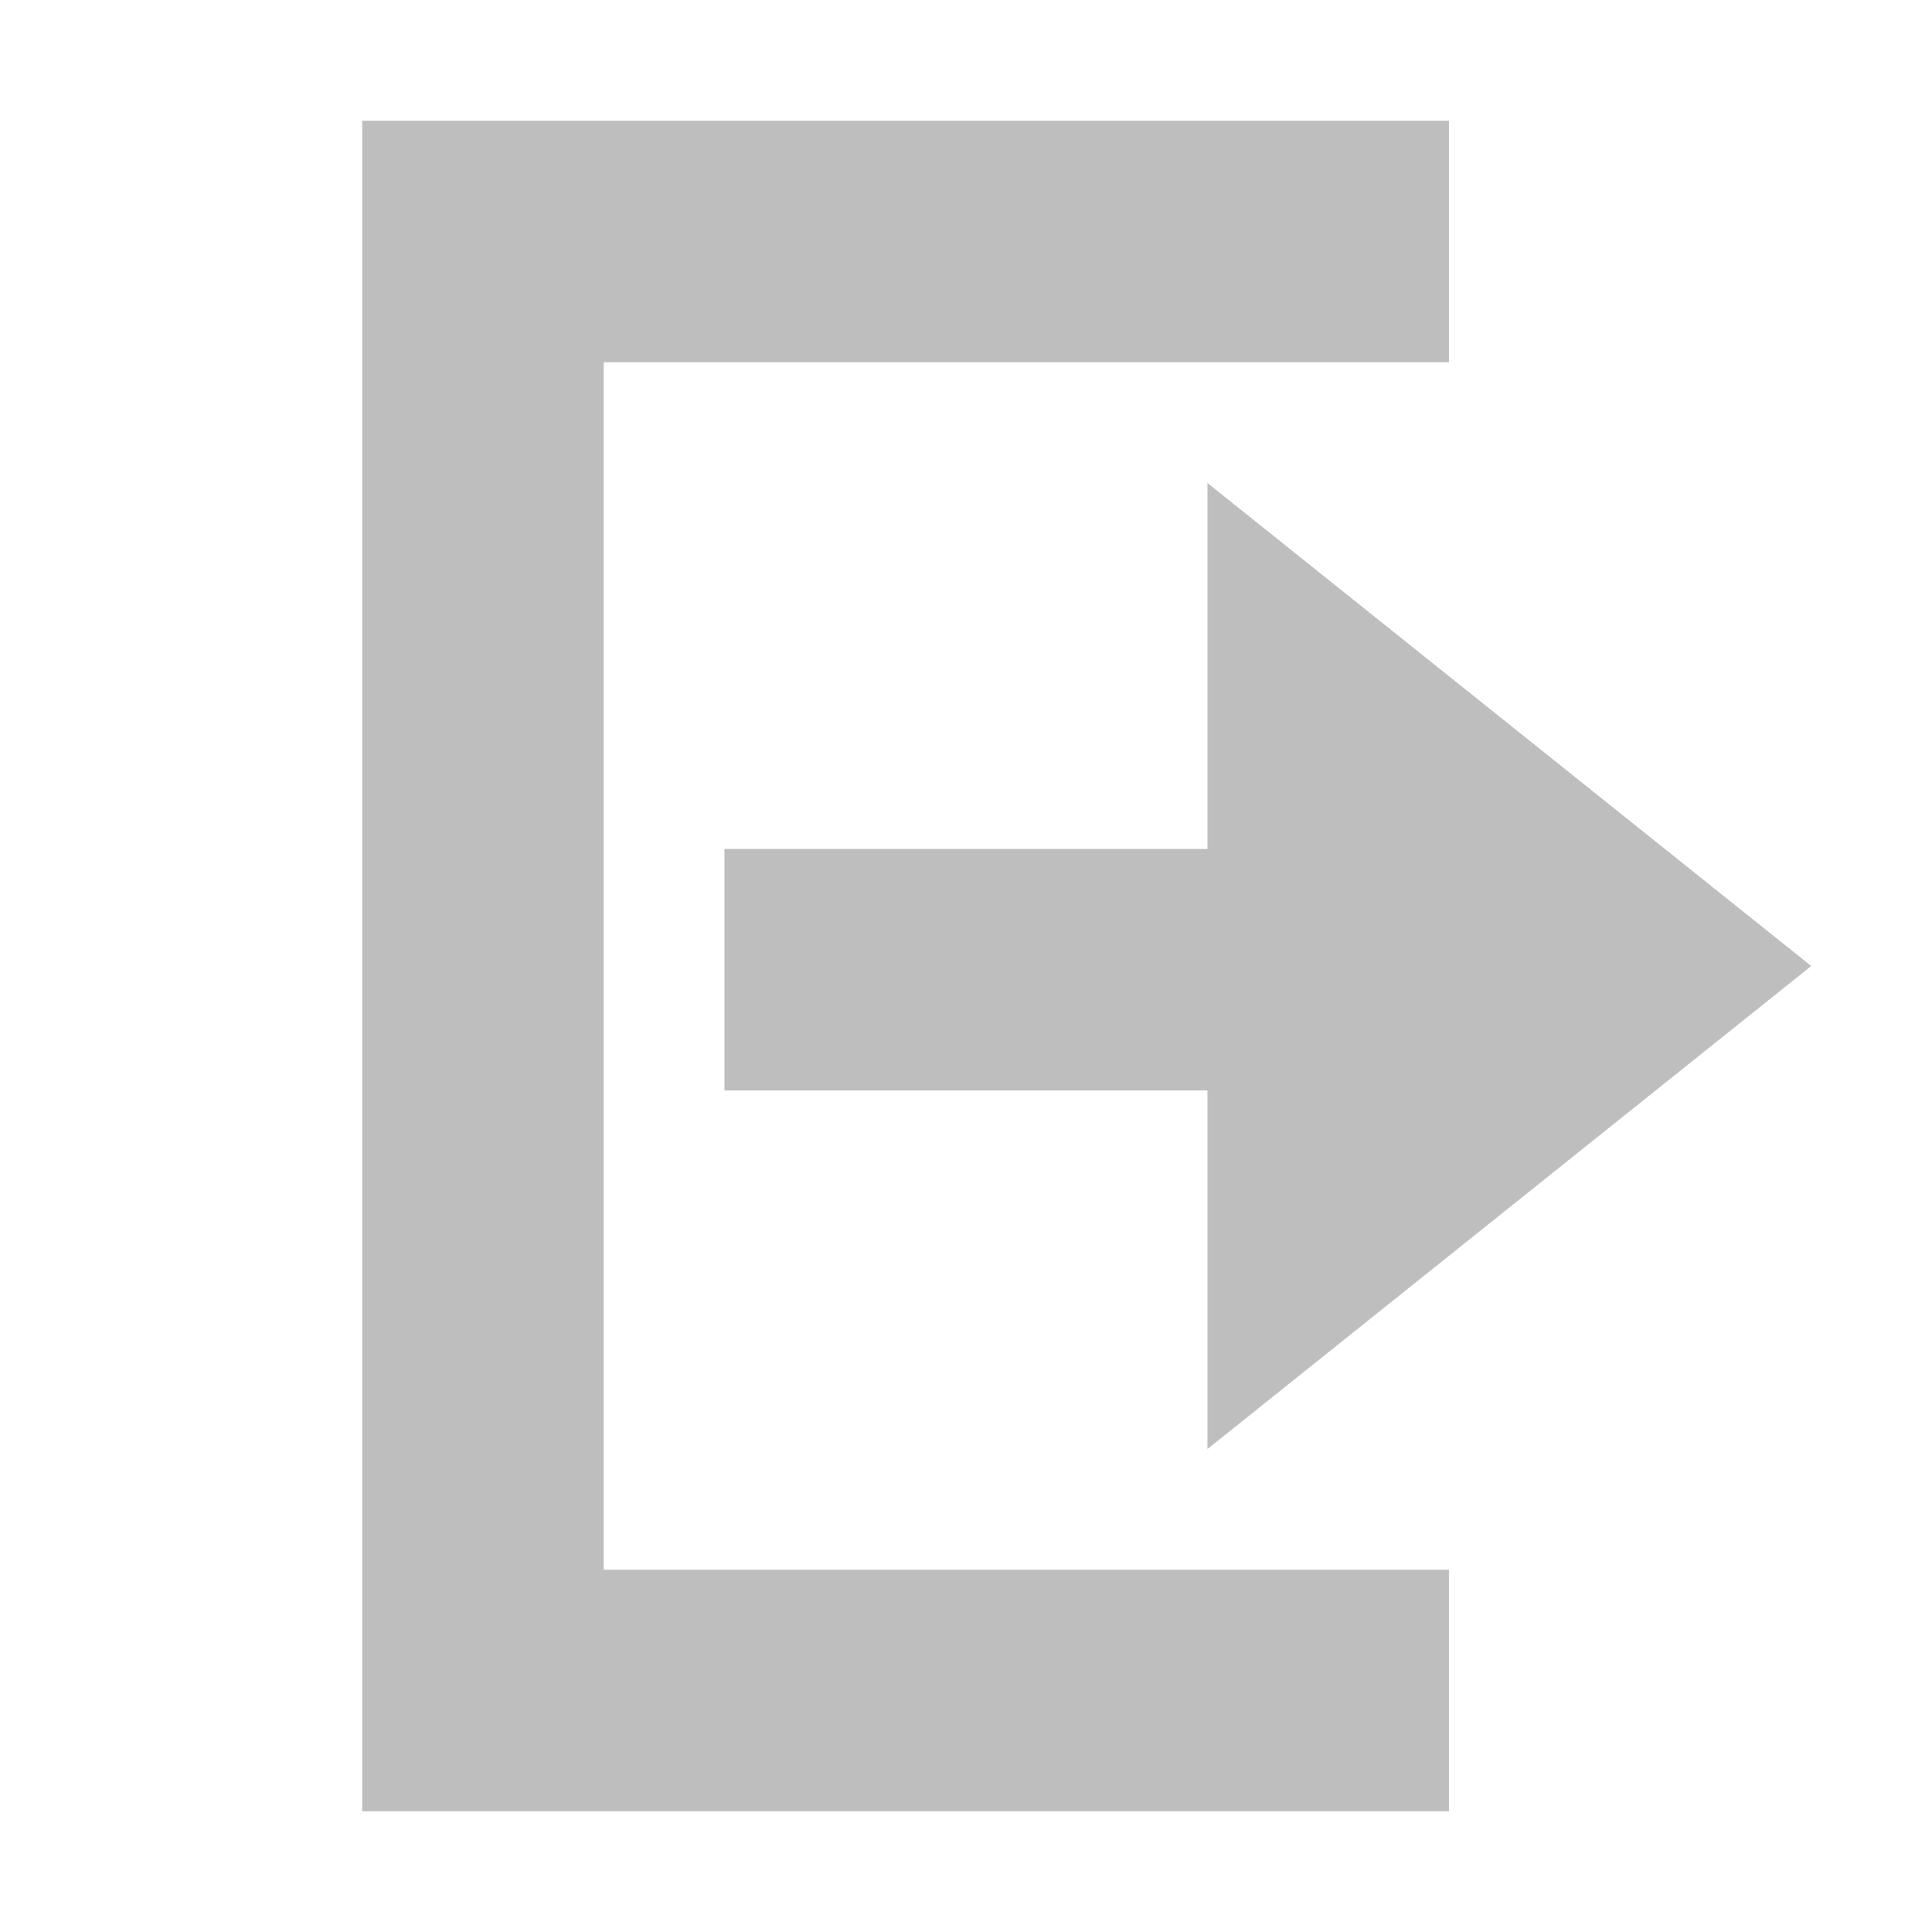
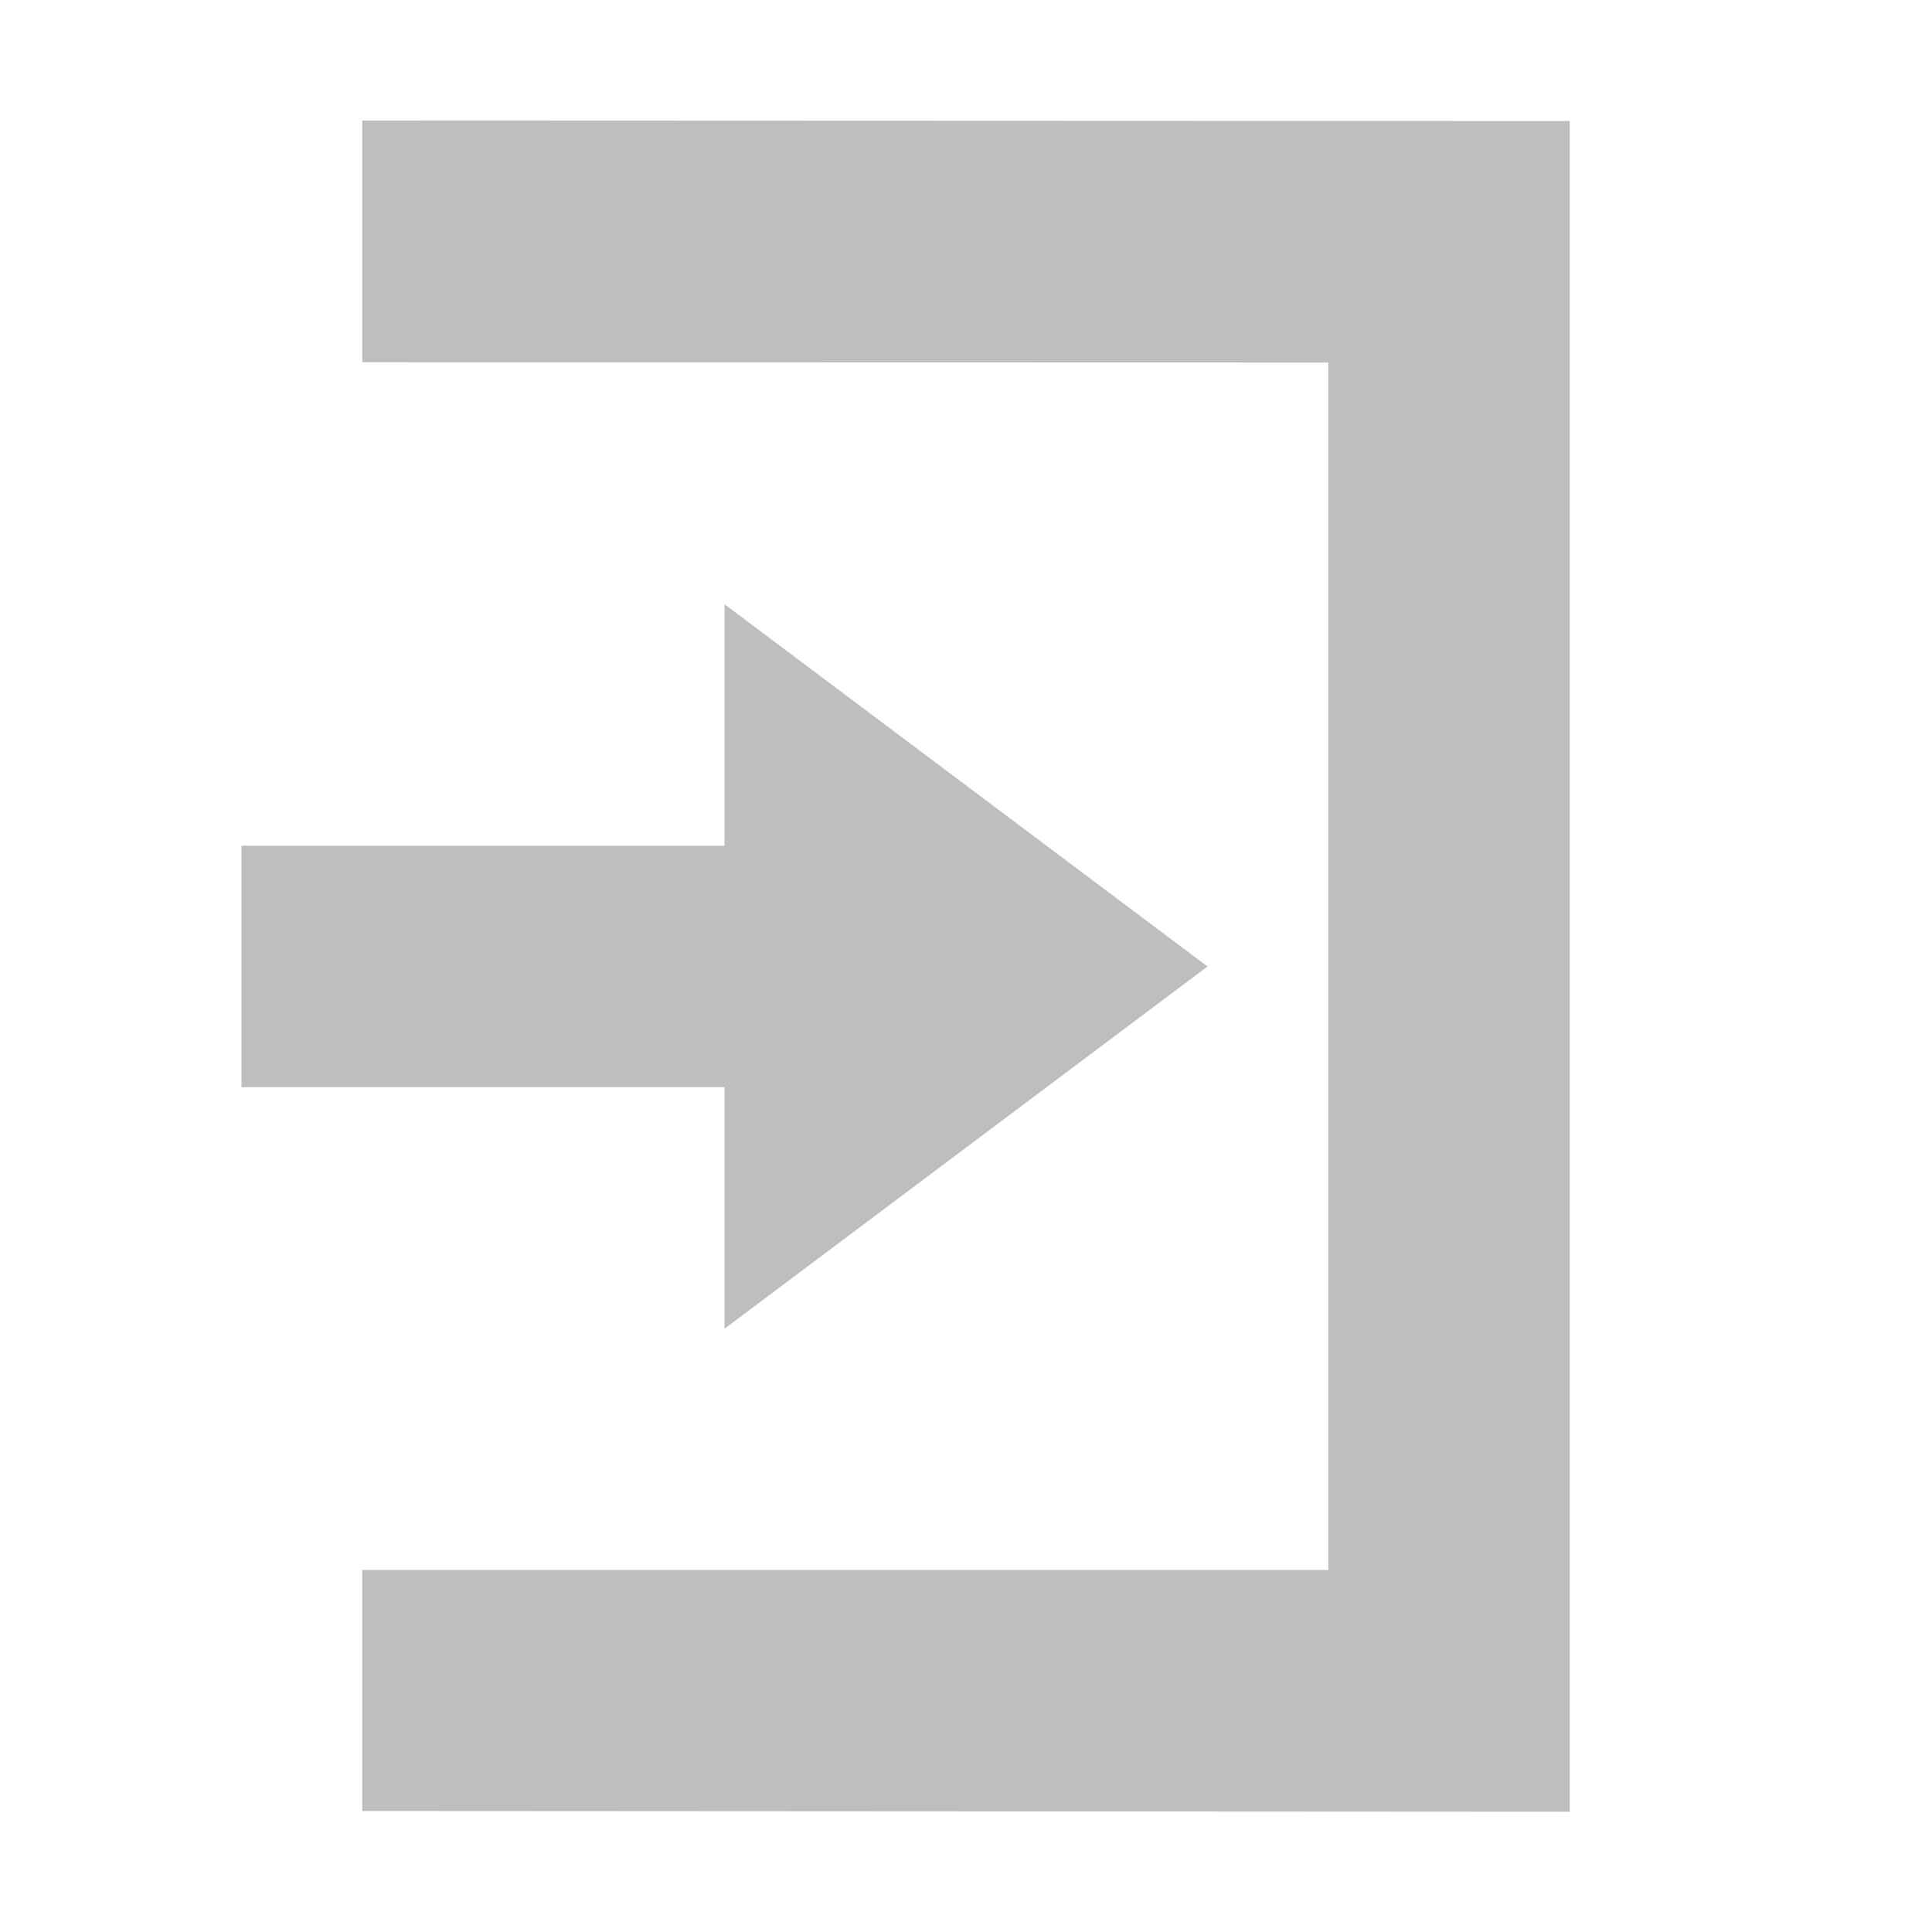
- <svg xmlns="http://www.w3.org/2000/svg" height="16" id="svg7384" version="1.1" width="16">
-   <defs id="defs7386">
-     <filter color-interpolation-filters="sRGB" id="filter7554">
-       <feBlend id="feBlend7556" in2="BackgroundImage" mode="darken" />
-     </filter>
-     <filter color-interpolation-filters="sRGB" id="filter7554-7">
-       <feBlend id="feBlend7556-6" in2="BackgroundImage" mode="darken" />
-     </filter>
+ <svg xmlns="http://www.w3.org/2000/svg" viewBox="0 0 16 16">
+   <defs id="defs3051">
+     <style type="text/css" id="current-color-scheme">
+       .ColorScheme-Text {
+         color:#bebebe;
+       }
+       </style>
  </defs>
-   <g id="layer9" label="status" style="display:inline" transform="translate(-473.0004,-168)" />
-   <g id="layer10" style="display:inline" transform="translate(-473.0004,-168)" />
-   <g id="layer13" style="display:inline" transform="translate(-473.0004,-168)" />
-   <g id="layer14" transform="translate(-473.0004,-168)" />
-   <g id="layer15" style="display:inline" transform="translate(-473.0004,-168)" />
-   <g id="g71291" style="display:inline" transform="translate(-473.0004,-168)" />
-   <g id="layer12" style="display:inline" transform="translate(-473.0004,-168)">
-     <path d="m 476,169 0,2 0,10 0,2 9,0 0,-2 -7,0 0,-10 7,0 0,-2 -7,0 -2,0 z" id="path3844" style="color:#bebebe;fill:#bebebe;fill-opacity:1;fill-rule:nonzero;stroke:none;stroke-width:1;marker:none;visibility:visible;display:inline;overflow:visible;enable-background:accumulate" />
-     <path d="m 483,172 5,4 -5,4 0,-2.969 -4,0 0,-2 4,0 0,-3.031 z" id="path3288-51-0-4" style="color:#bebebe;fill:#bebebe;fill-opacity:1;fill-rule:nonzero;stroke:none;stroke-width:1;marker:none;visibility:visible;display:inline;overflow:visible;enable-background:accumulate" />
-   </g>
+   <path style="fill:currentColor;fill-opacity:1;stroke:none" class="ColorScheme-Text" d="M 3 0.998 L 3 3 L 11 3.002 L 11 13.002 L 3 13.002 L 3 14.998 L 13 15.004 L 13 1.002 L 3 0.998 z M 6 5.004 L 6 7.004 L 2 7.004 L 2 9.004 L 6 9.004 L 6 11.004 L 10 8.004 L 6 5.004 z " />
</svg>
